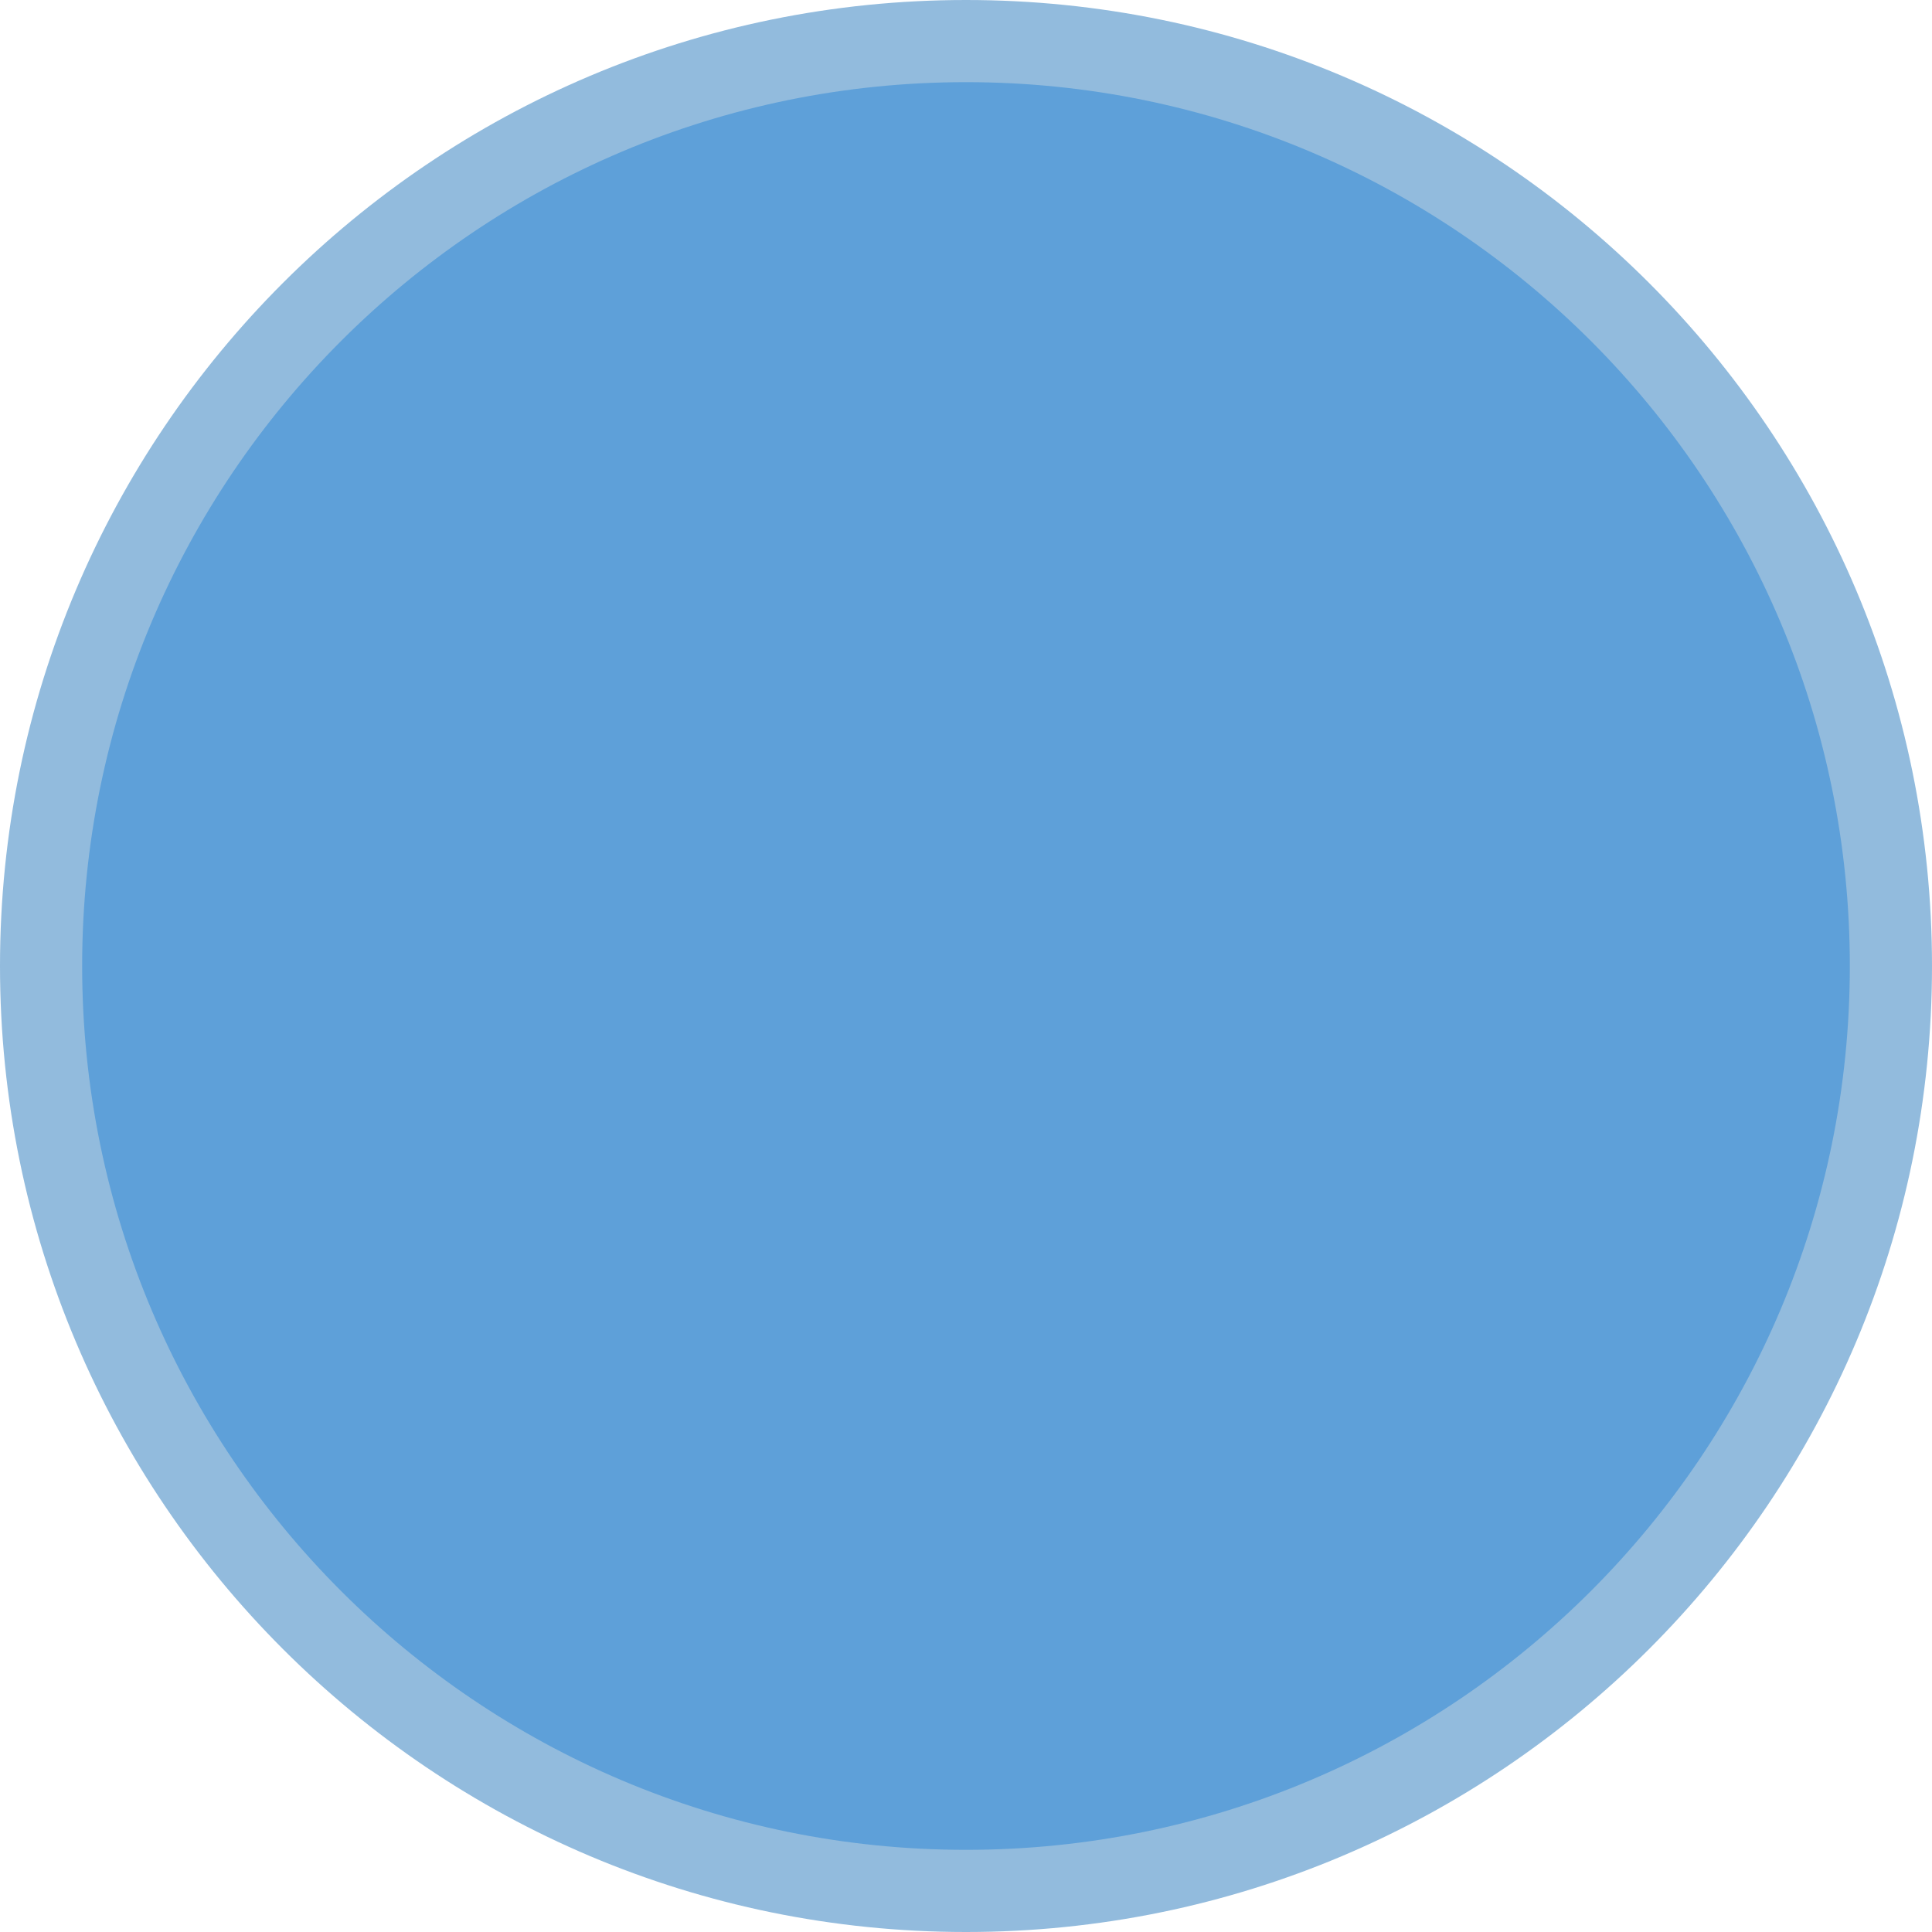
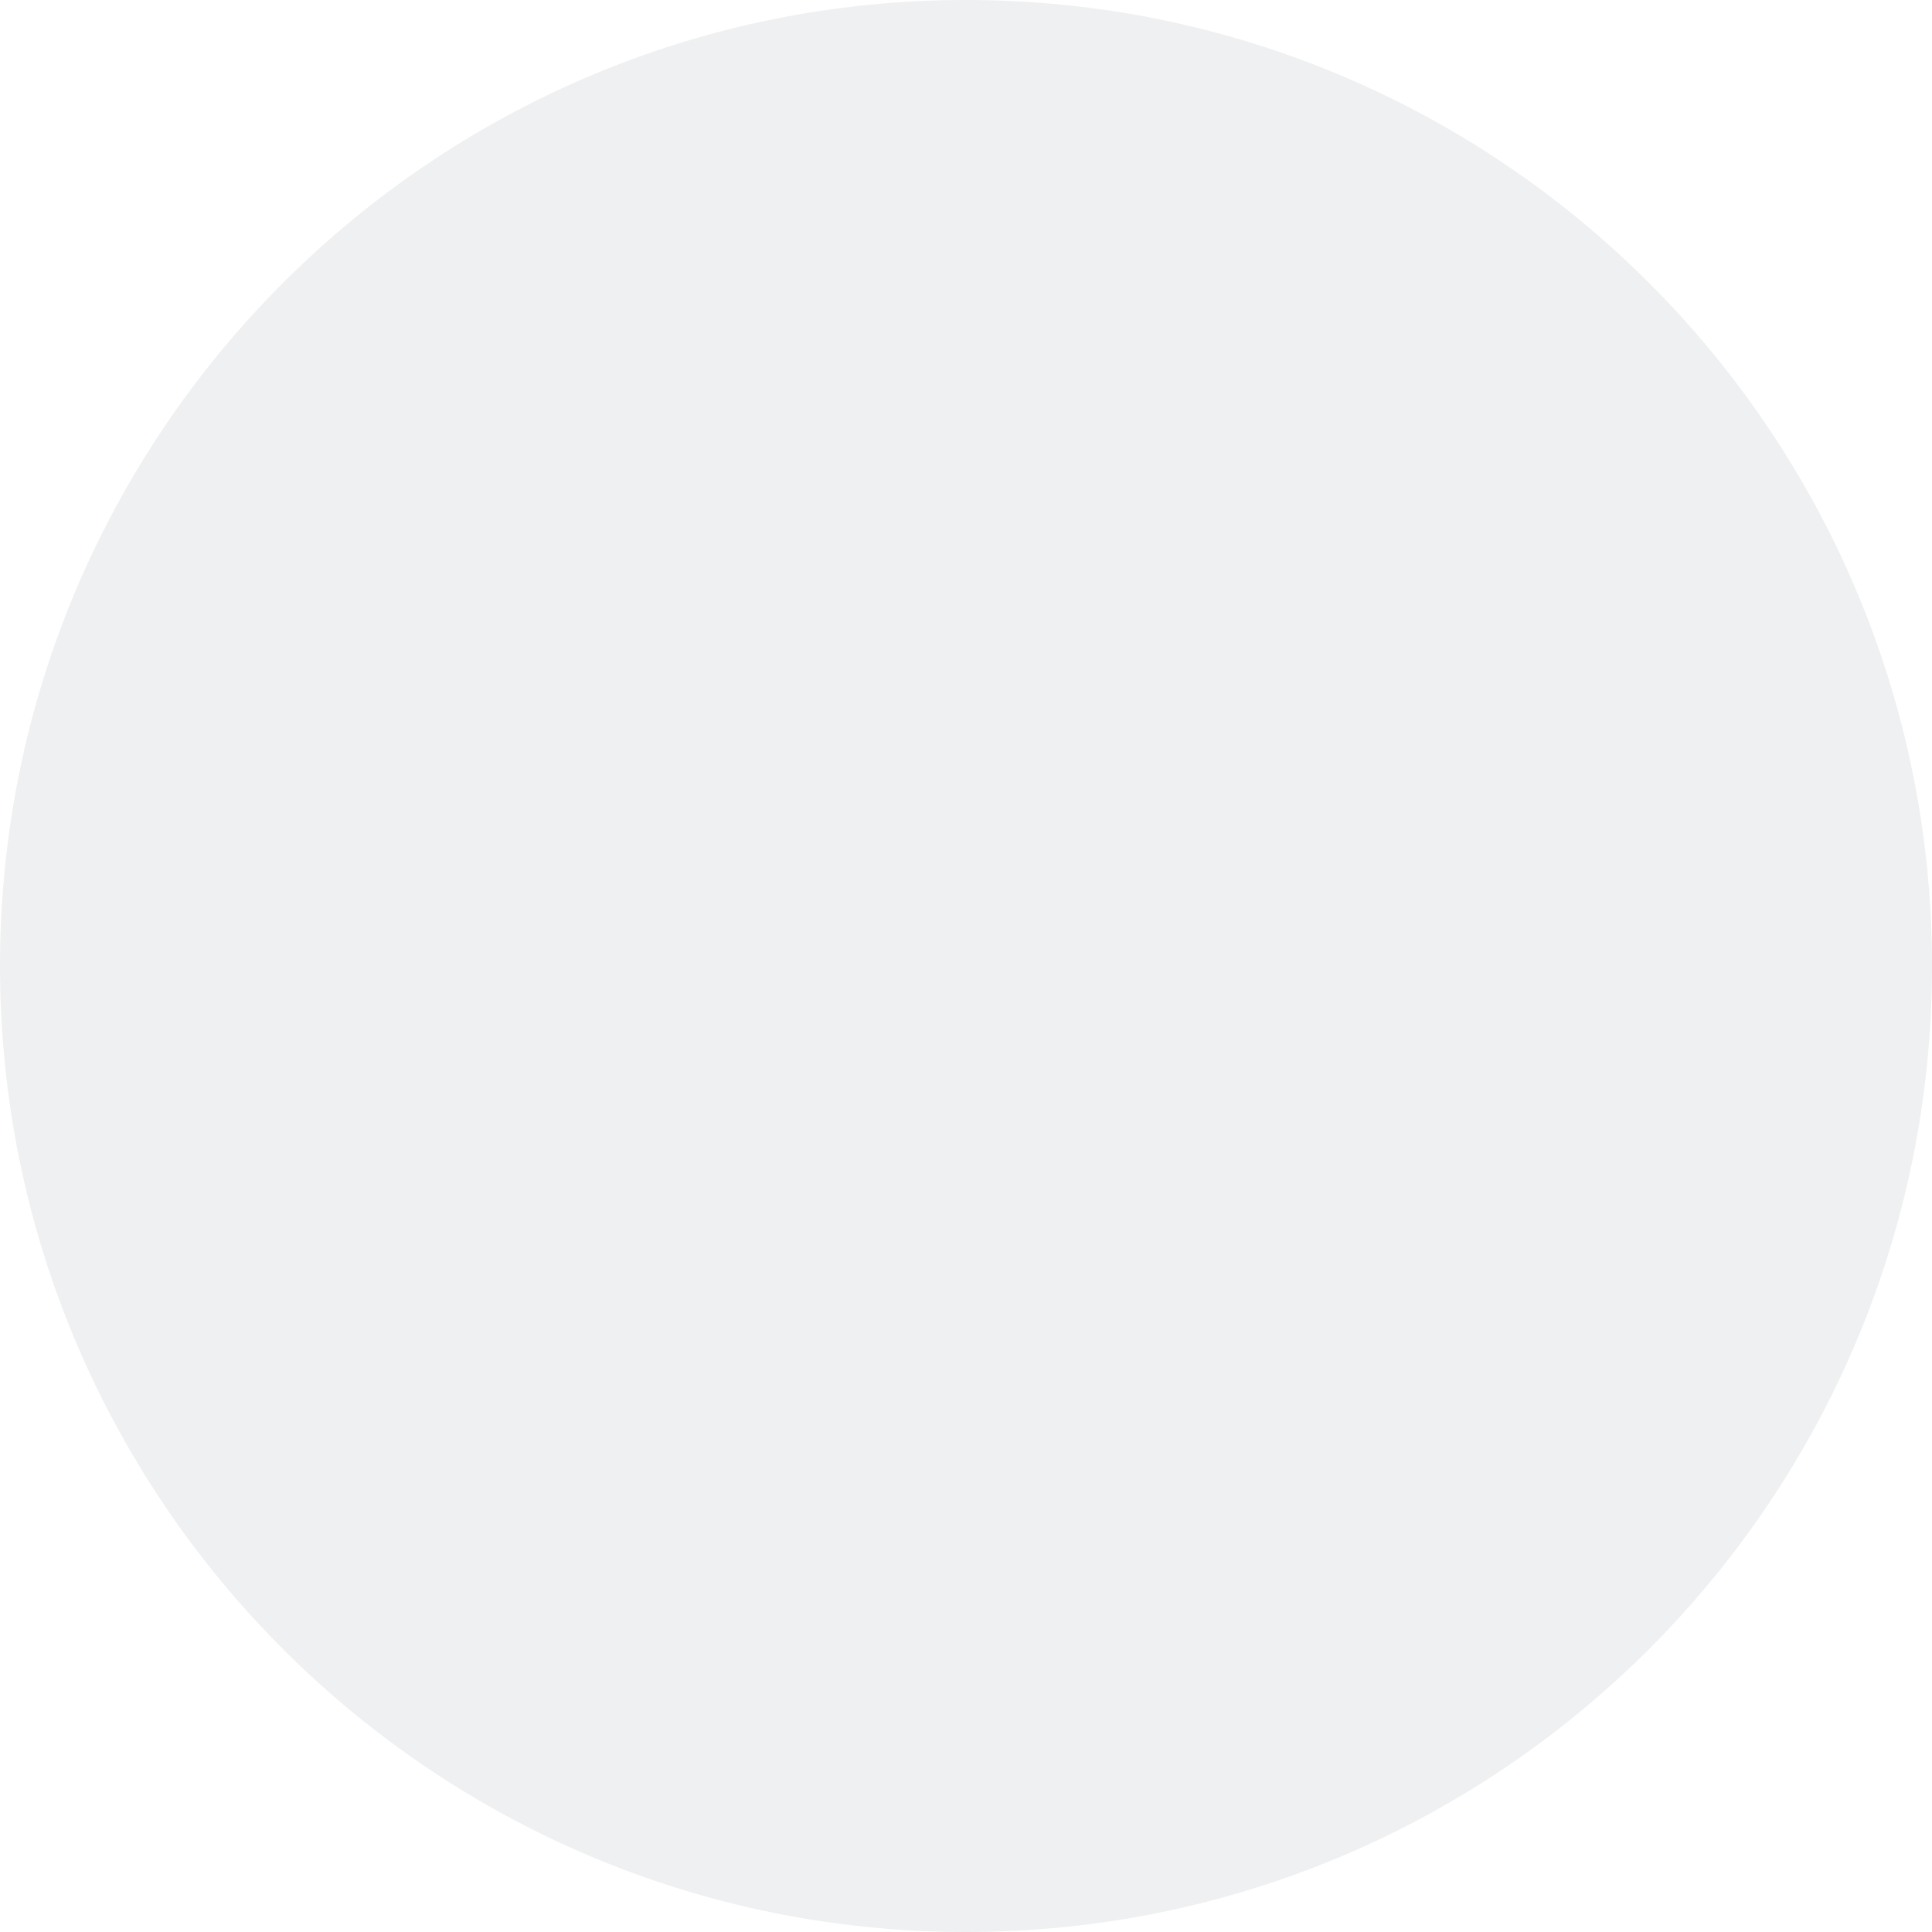
<svg xmlns="http://www.w3.org/2000/svg" viewBox="0 0 50 50" version="1.2" baseProfile="tiny">
  <defs>
</defs>
  <g fill="none" stroke="black" stroke-width="1" fill-rule="evenodd" stroke-linecap="square" stroke-linejoin="bevel">
-     <g fill="#2577bb" fill-opacity="1" stroke="none" transform="matrix(0.0548336,0,0,-0.0548338,-0.327859,50.2673)" font-family="SF Pro Display" font-size="10" font-weight="400" font-style="normal" opacity="0.5">
-       <path vector-effect="none" fill-rule="evenodd" d="M461.904,4.875 C713.705,4.875 917.829,208.996 917.829,460.8 C917.829,712.596 713.705,916.721 461.904,916.721 C210.105,916.721 5.979,712.596 5.979,460.8 C5.979,208.996 210.105,4.875 461.904,4.875 " />
-     </g>
-     <g fill="#2a85d5" fill-opacity="1" stroke="none" transform="matrix(0.0548336,0,0,-0.0548338,-0.327859,50.2673)" font-family="SF Pro Display" font-size="10" font-weight="400" font-style="normal" opacity="0.5">
-       <path vector-effect="none" fill-rule="evenodd" d="M461.904,43.65 C692.288,43.65 879.05,230.413 879.05,460.8 C879.05,691.179 692.288,877.946 461.904,877.946 C231.521,877.946 44.754,691.179 44.754,460.8 C44.754,230.413 231.521,43.65 461.904,43.65 " />
+     <g fill="#eff0f1" fill-opacity="1" stroke="none" transform="matrix(0.0548323,0,0,-0.0548325,48.025,93.2491)" font-family="SF Pro Display" font-size="10" font-weight="400" font-style="normal">
+       <path vector-effect="none" fill-rule="nonzero" d="M-419.917,788.749 C-168.11,788.749 36.019,992.875 36.019,1244.68 C36.019,1496.49 -168.11,1700.62 -419.917,1700.62 C-671.722,1700.62 -875.852,1496.49 -875.852,1244.68 C-875.852,992.875 -671.722,788.749 -419.917,788.749 " />
    </g>
    <g fill="none" stroke="#000000" stroke-opacity="1" stroke-width="1" stroke-linecap="square" stroke-linejoin="bevel" transform="matrix(1,0,0,1,0,0)" font-family="SF Pro Display" font-size="10" font-weight="400" font-style="normal">
</g>
  </g>
</svg>
